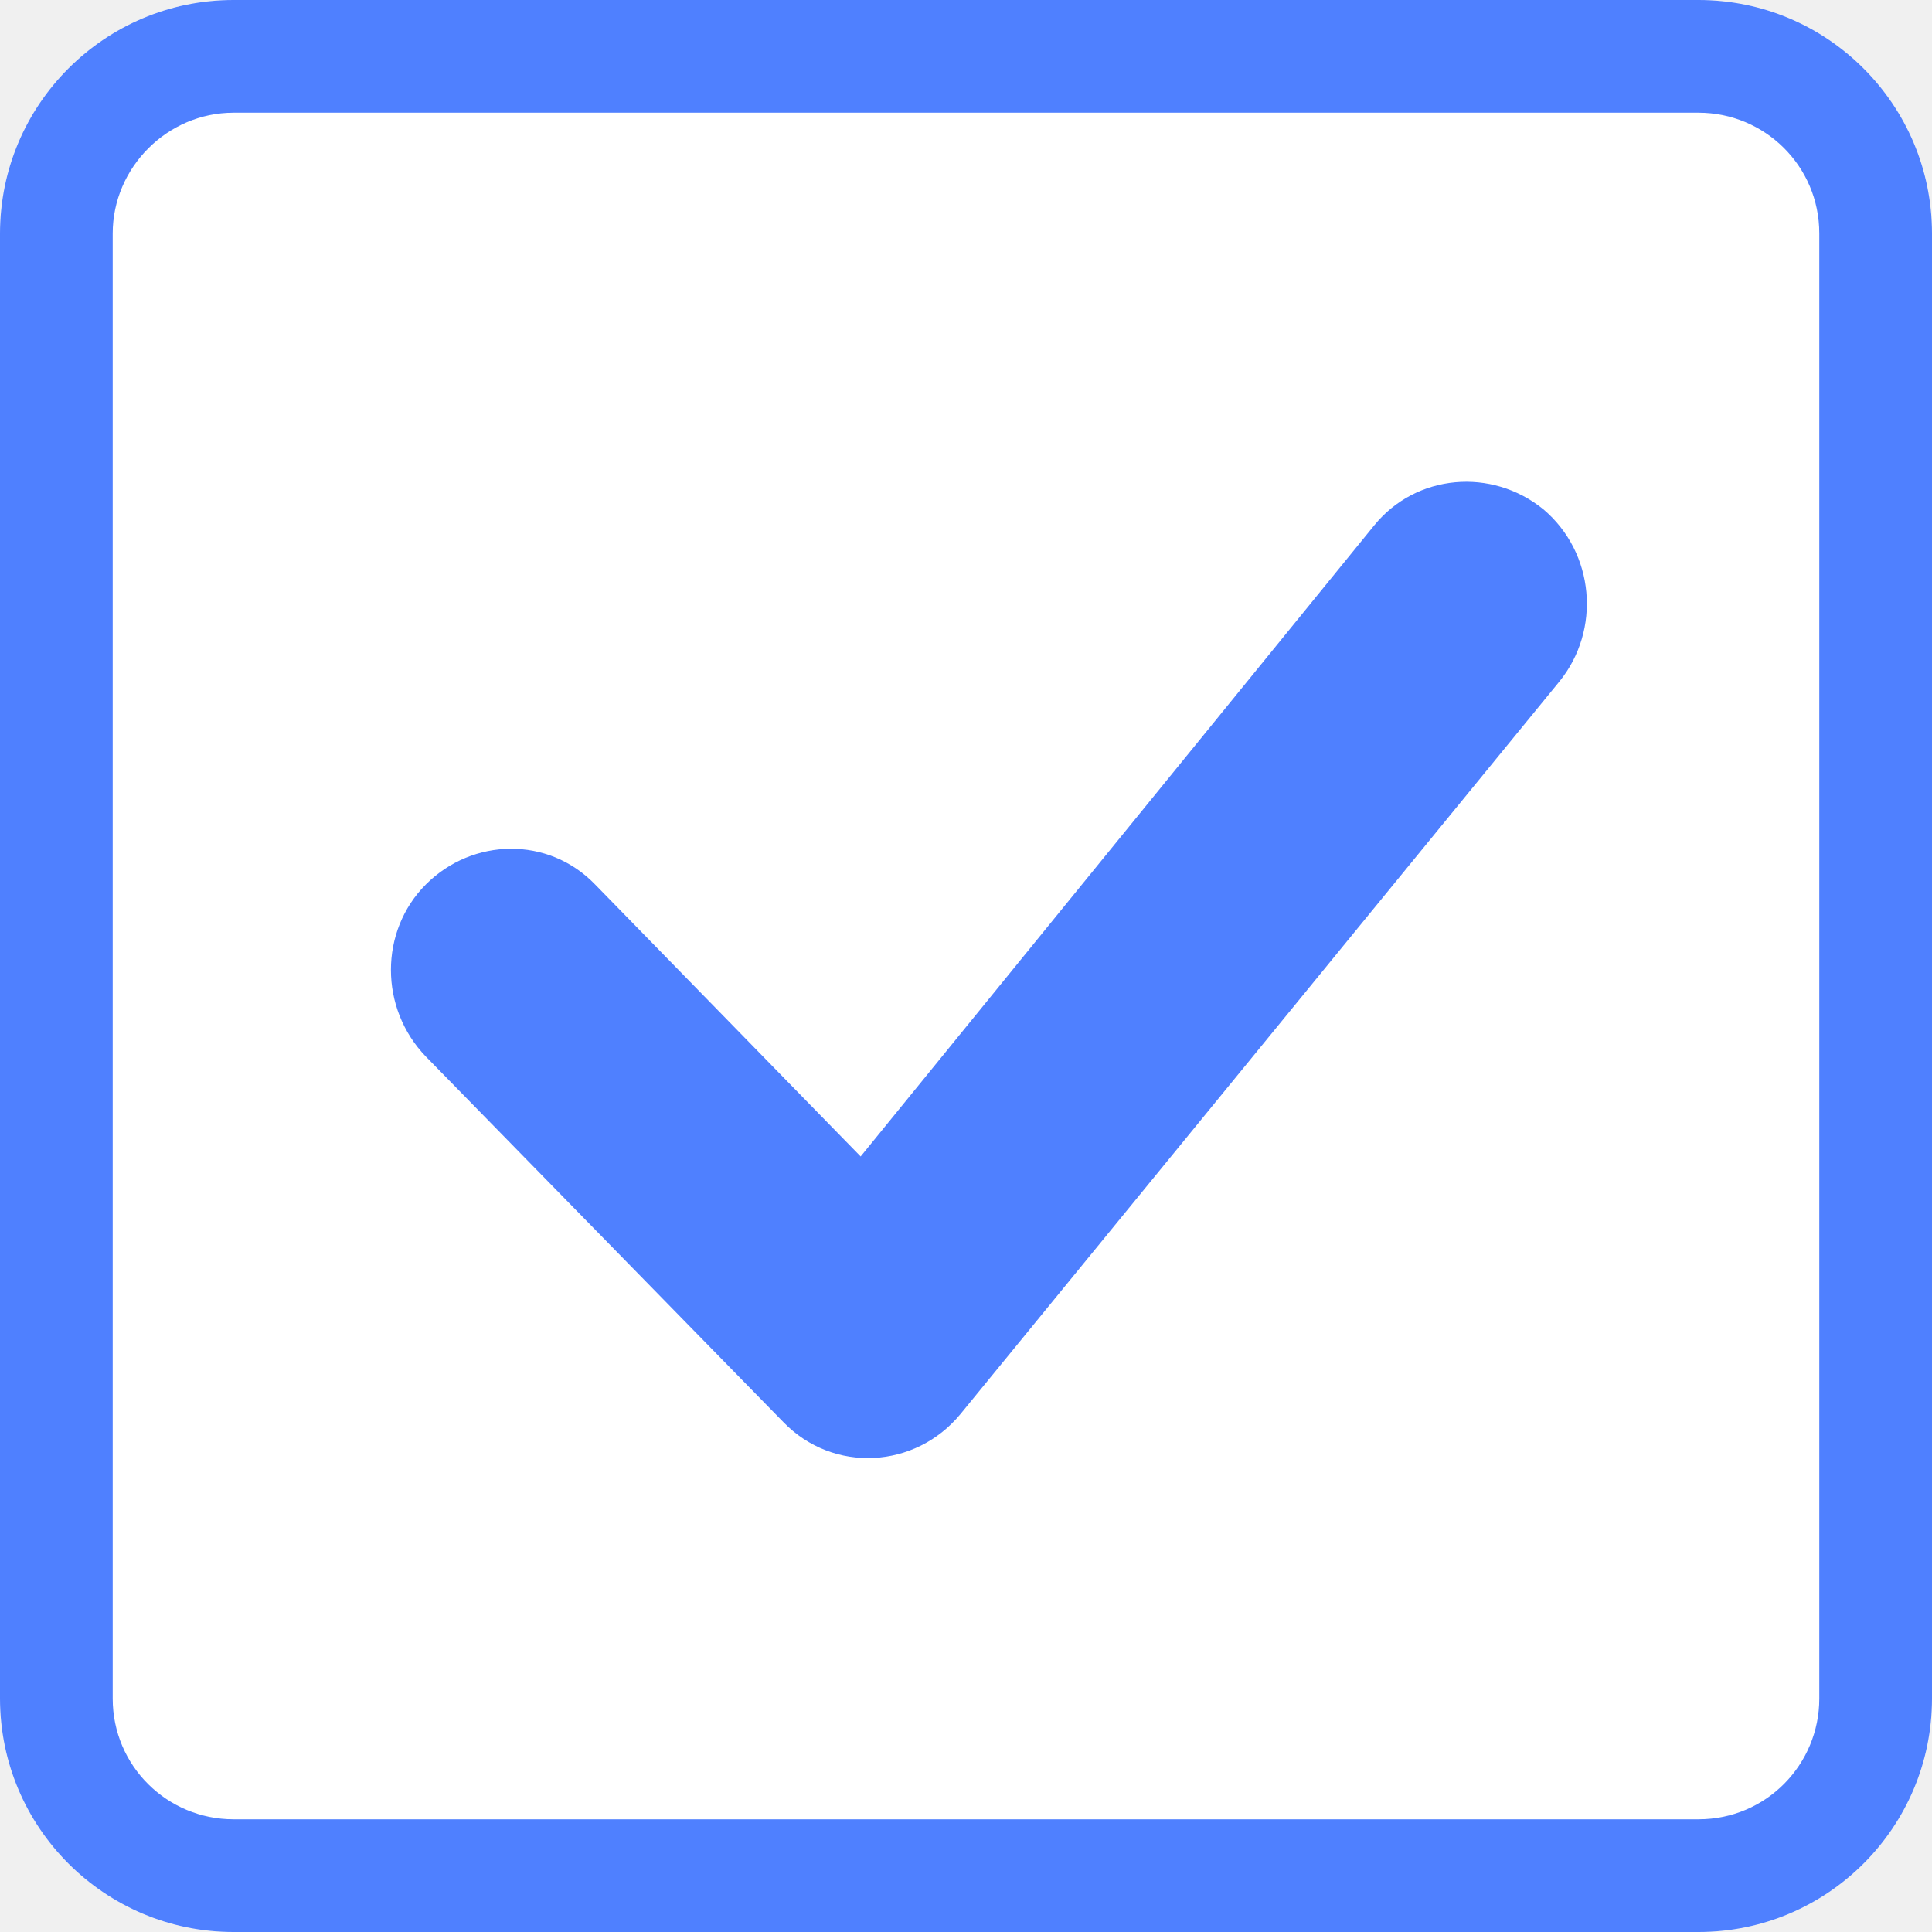
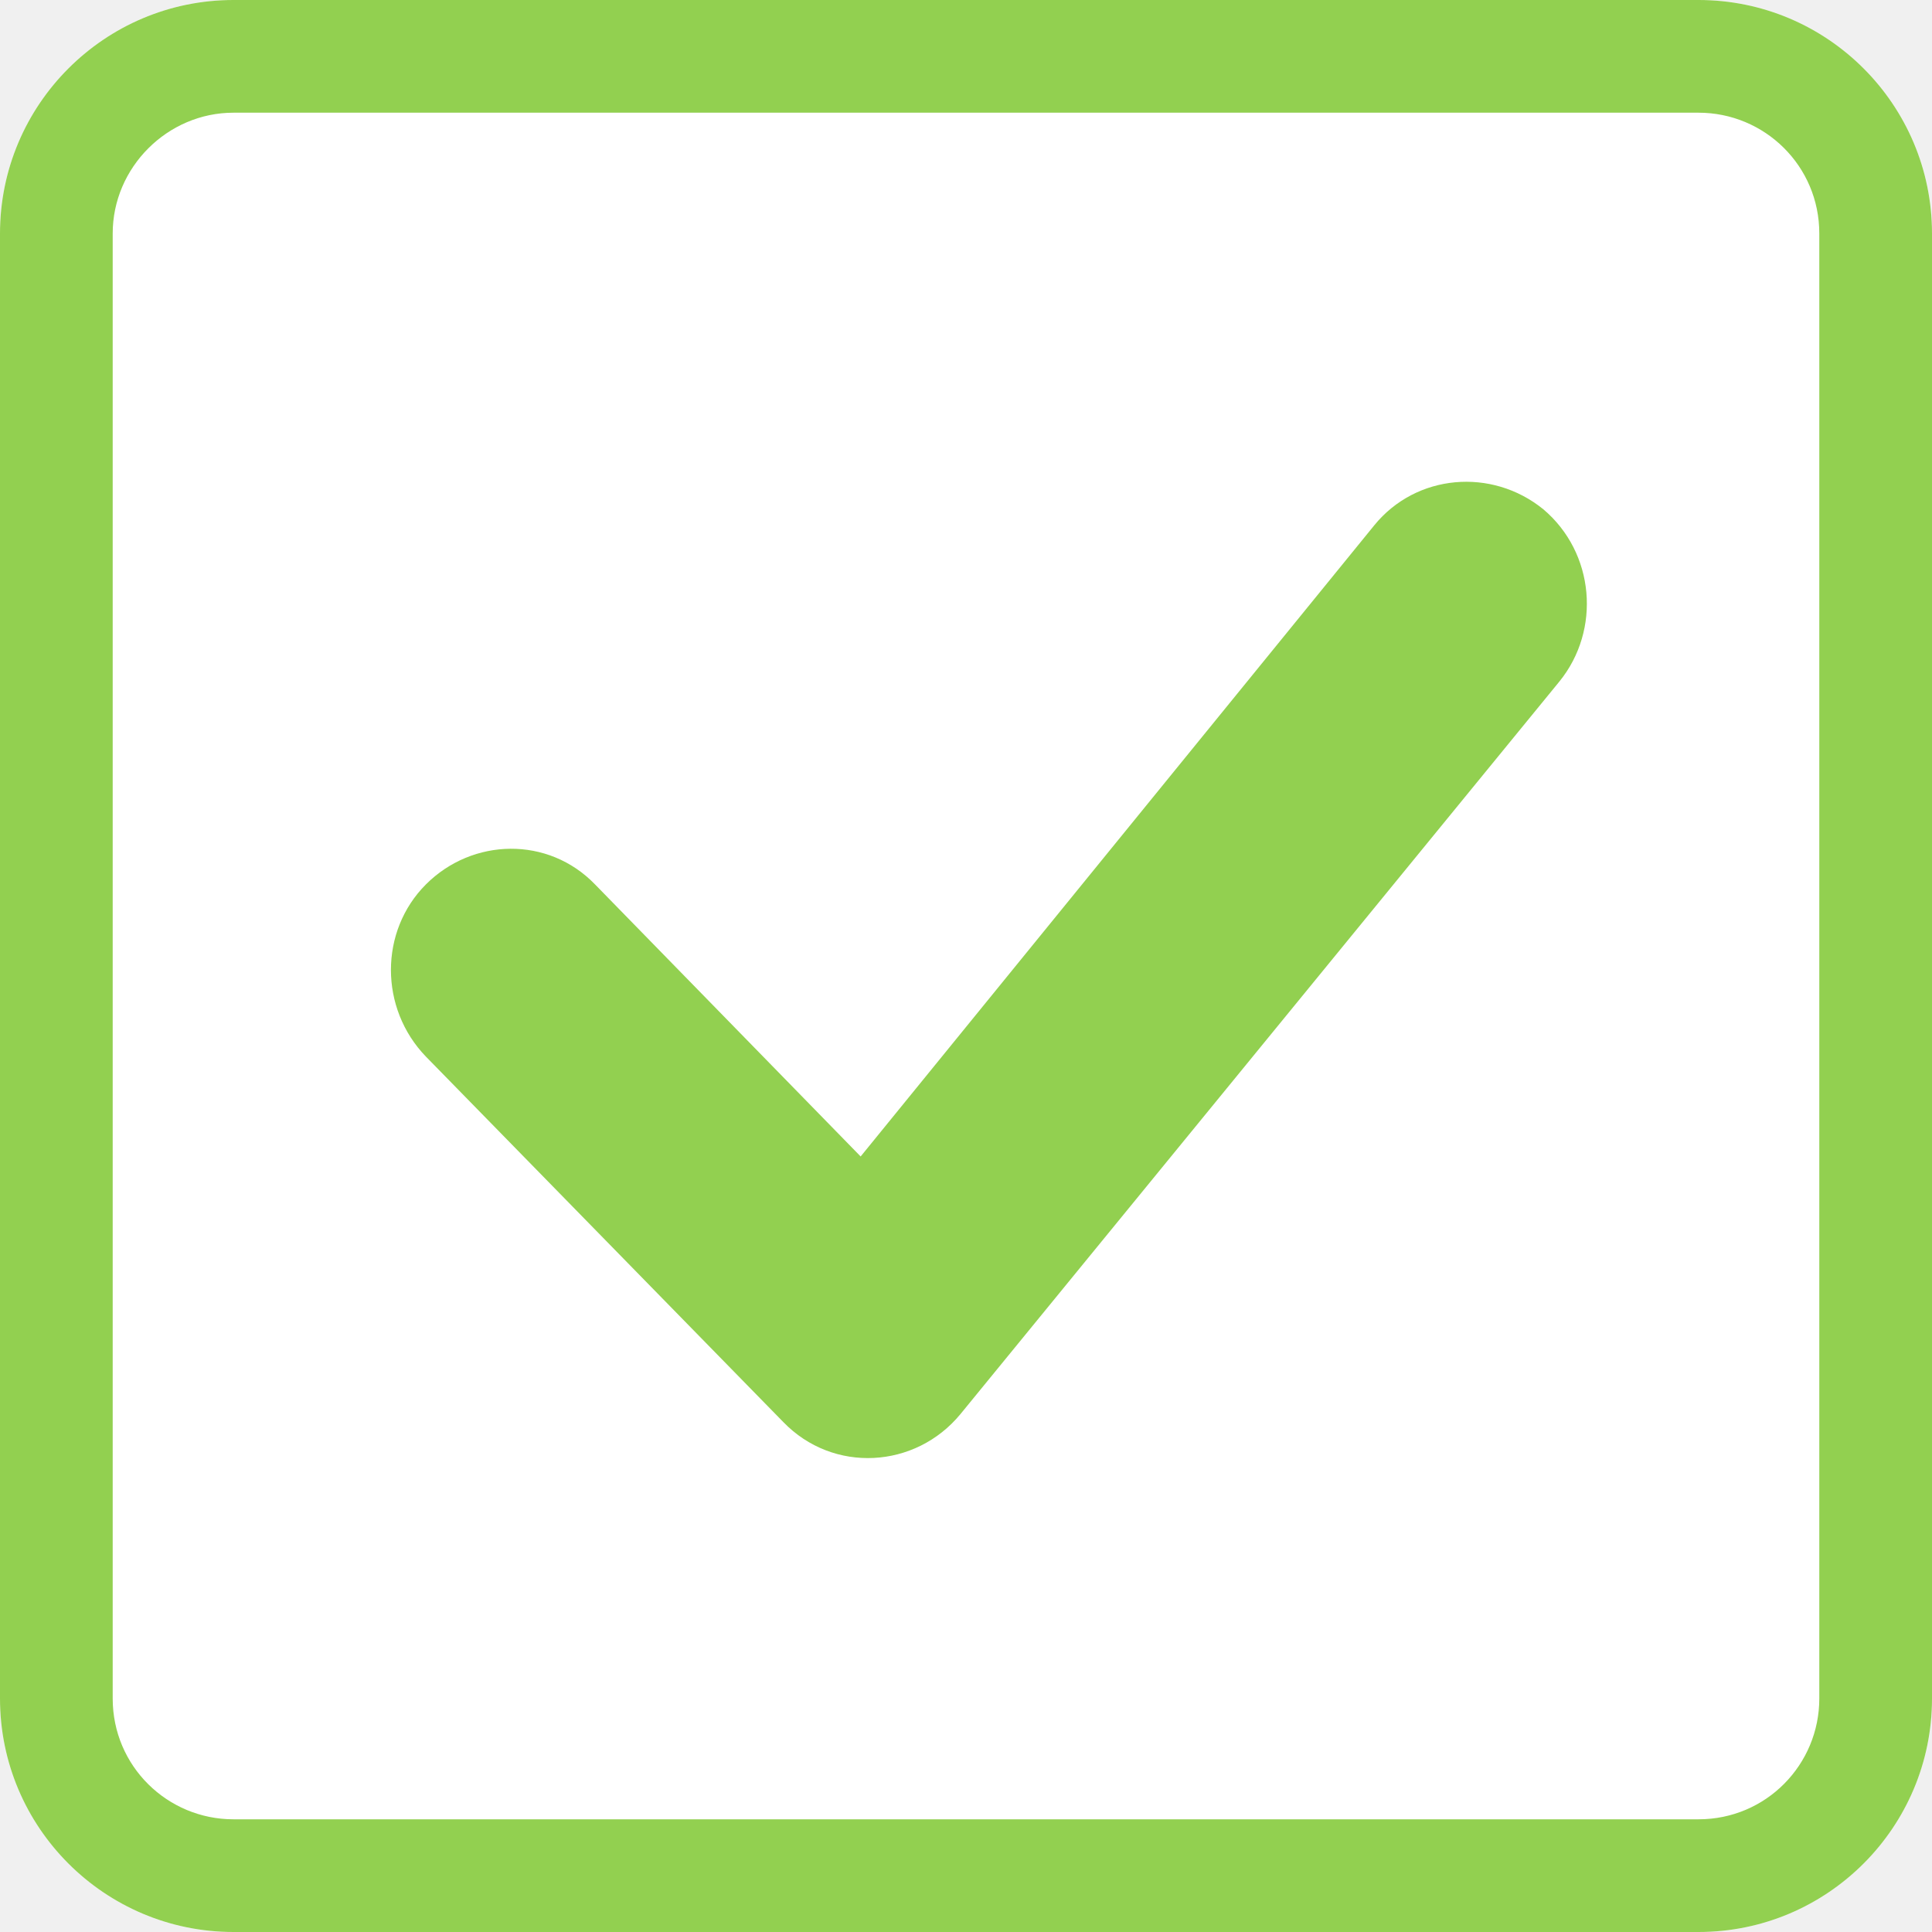
<svg xmlns="http://www.w3.org/2000/svg" version="1.1" id="Layer_1" x="0px" y="0px" viewBox="0 0 120 120" style="enable-background:new 0 0 120 120;" xml:space="preserve">
  <style type="text/css">
- 	.st0{fill:#FFFFFF;}
- 	.st1{fill:#4F80FF;}
- </style>
+ 		.st0 {
+ 			fill: #FFFFFF;
+ 		}
+ 
+ 		.st1 {
+ 			fill: #92D050;
+ 		}
+ 	</style>
  <g>
    <g>
      <path id="Rectangle" class="st0" d="M14.5,0h91c8,0,14.5,6.5,14.5,14.5v91c0,8-6.5,14.5-14.5,14.5h-91c-8,0-14.5-6.5-14.5-14.5    v-91C0,6.5,6.5,0,14.5,0z" />
      <path class="st1" d="M14.5,0h91c8,0,14.5,6.5,14.5,14.5v91c0,8-6.5,14.5-14.5,14.5h-91c-8,0-14.5-6.5-14.5-14.5v-91    C0,6.5,6.5,0,14.5,0z M14.5,7C10.4,7,7,10.4,7,14.5v91c0,4.2,3.4,7.5,7.5,7.5h91c4.2,0,7.5-3.4,7.5-7.5v-91c0-4.2-3.4-7.5-7.5-7.5    H14.5z" />
      <g id="ic_check_select" transform="translate(22.95652, 27.13043)">
        <path id="Path-2" class="st1" d="M62.4,5.5c2.6-3.2,7.3-3.6,10.5-1c3.2,2.7,3.6,7.5,1,10.7L36.7,60.7c-2.8,3.4-7.9,3.7-11,0.5     L3.5,38.5c-2.9-3-2.9-7.8,0-10.7s7.6-3,10.5,0l16.5,16.9L62.4,5.5z" />
      </g>
    </g>
  </g>
</svg>
